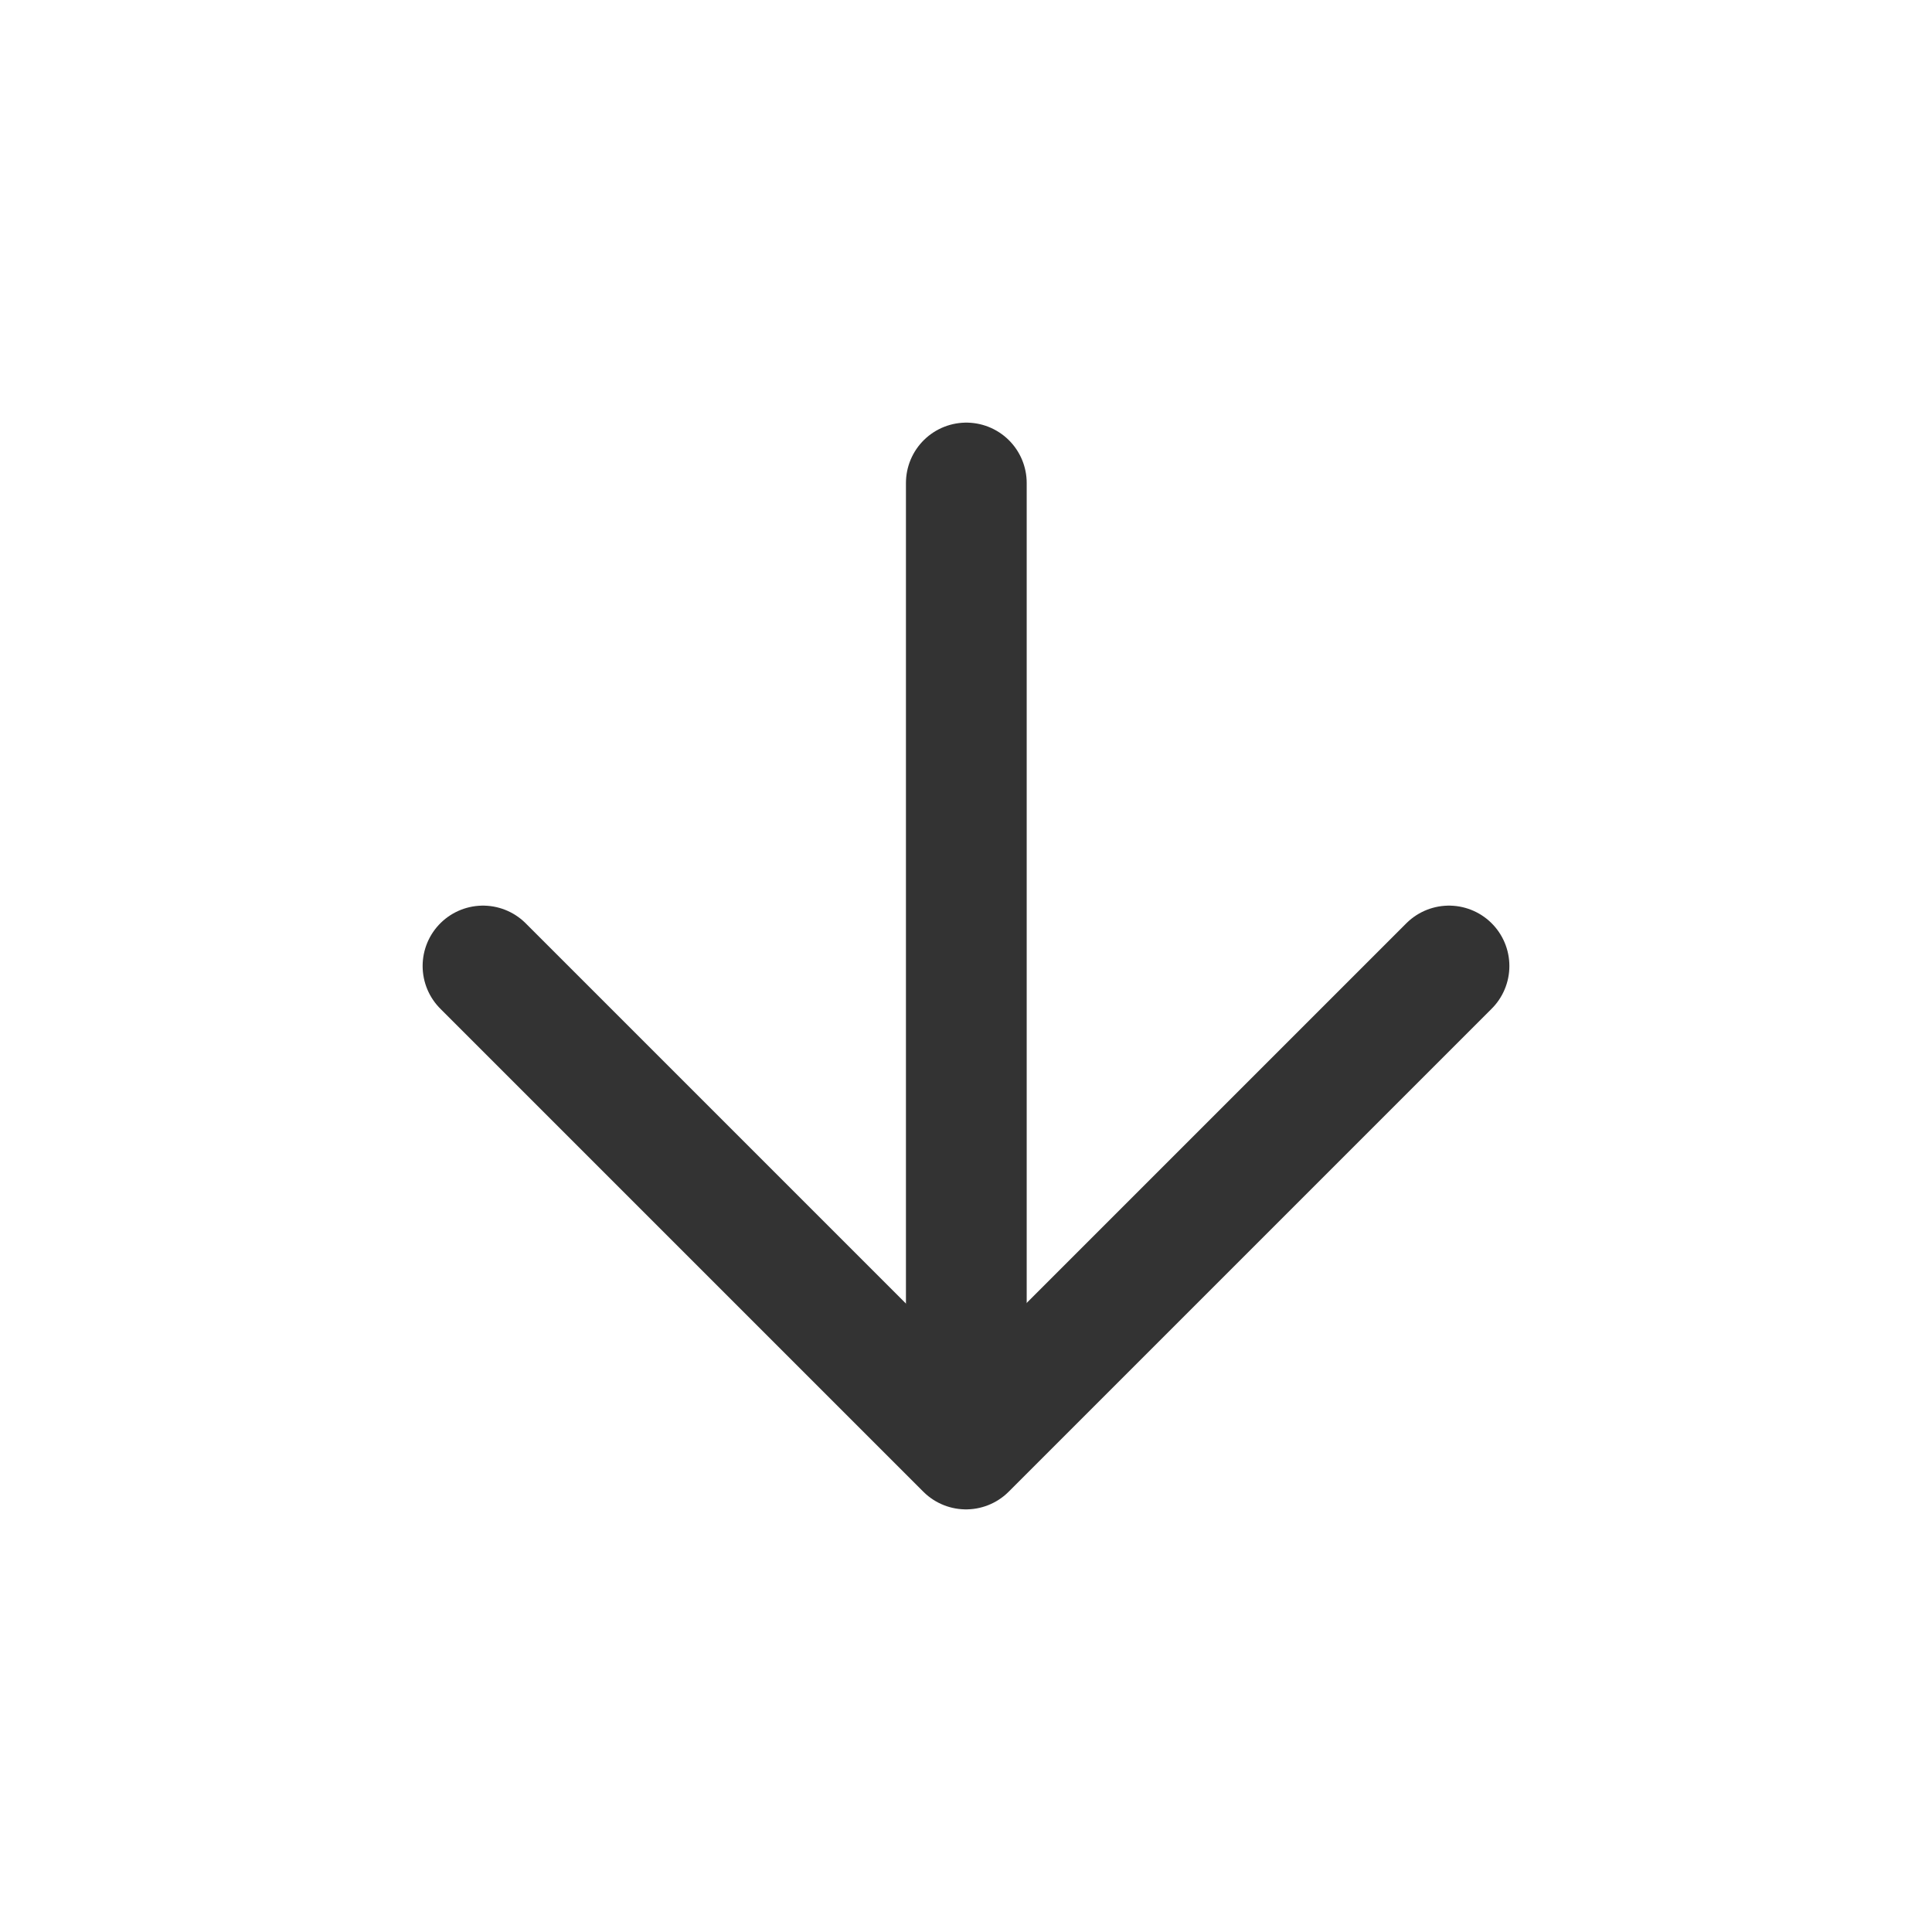
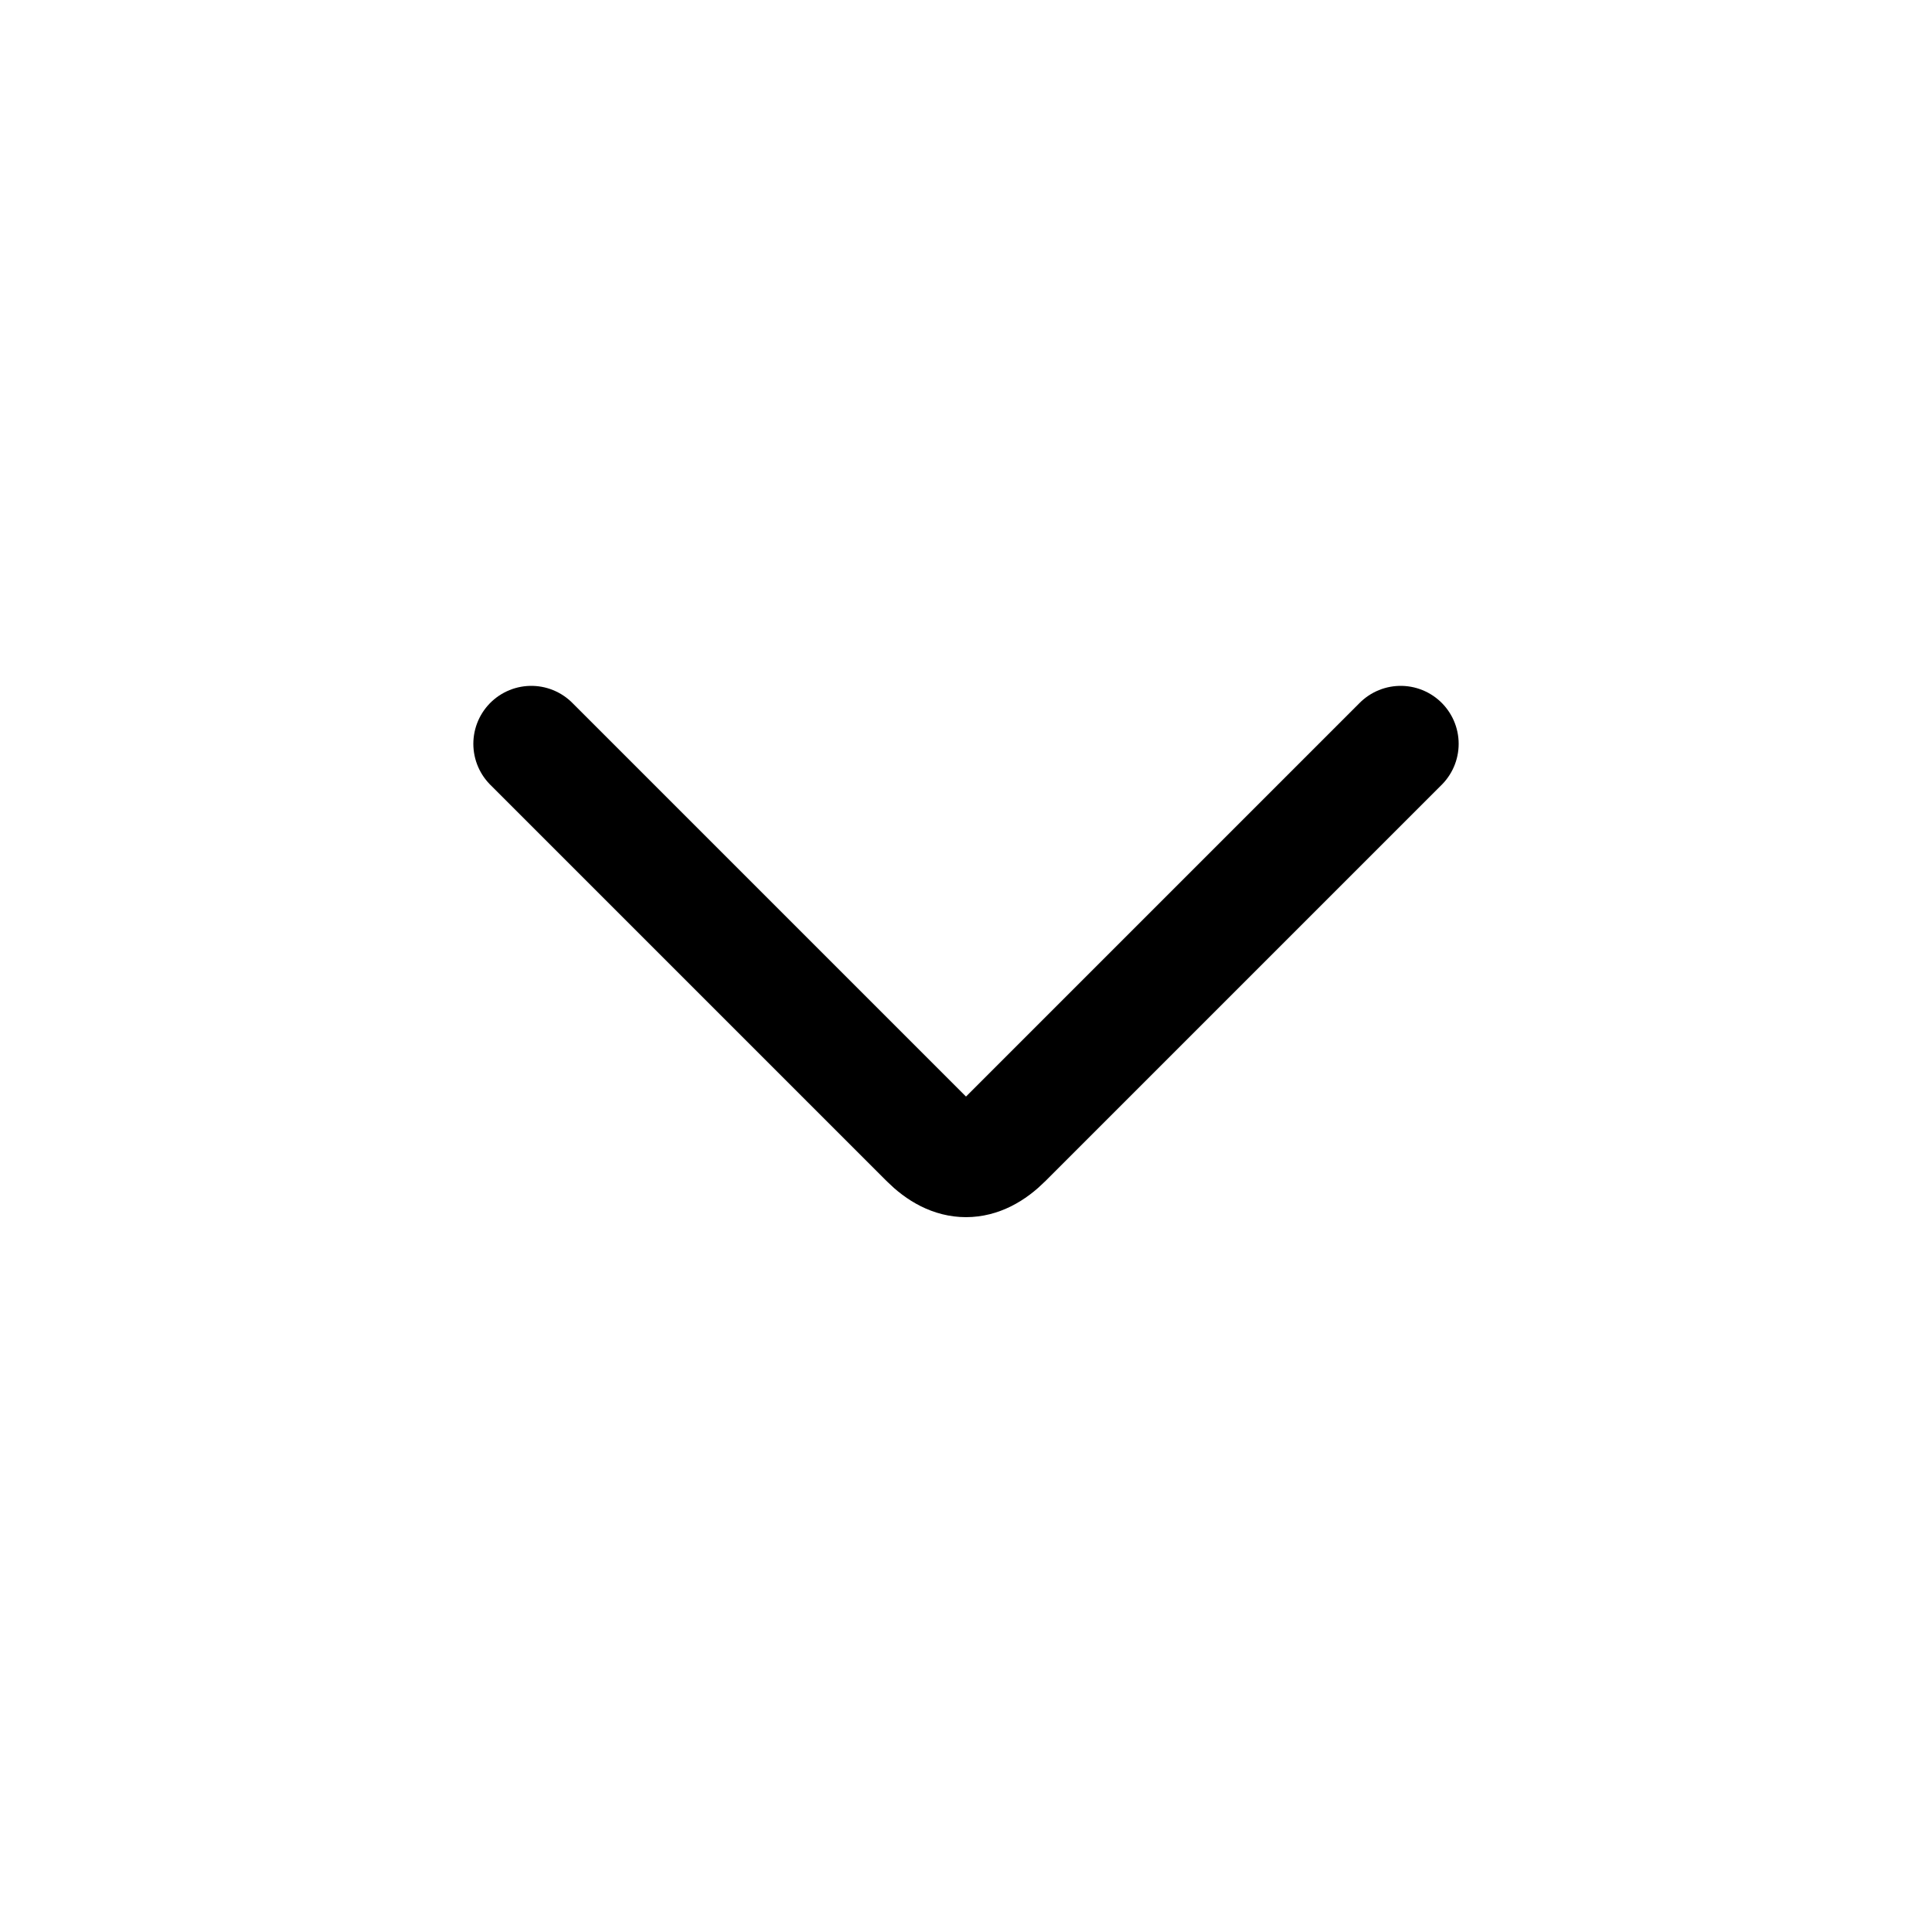
- <svg xmlns="http://www.w3.org/2000/svg" width="16" height="16" viewBox="0 0 48 48" fill="none">
-   <path d="M24.008 35.9V12" stroke="#333" stroke-width="3" stroke-linecap="round" stroke-linejoin="round" />
-   <path d="M36 24L24 36L12 24" stroke="#333" stroke-width="3" stroke-linecap="round" stroke-linejoin="round" />
+ <svg xmlns="http://www.w3.org/2000/svg" width="20" height="20" viewBox="0 0 20 20" fill="none" stroke="currentColor" stroke-width="1.2" stroke-linecap="round" stroke-linejoin="round">
+   <path d="m5.5 7.7 4.1 4.1q.4.4.8 0l4.1-4.1" />
</svg>
